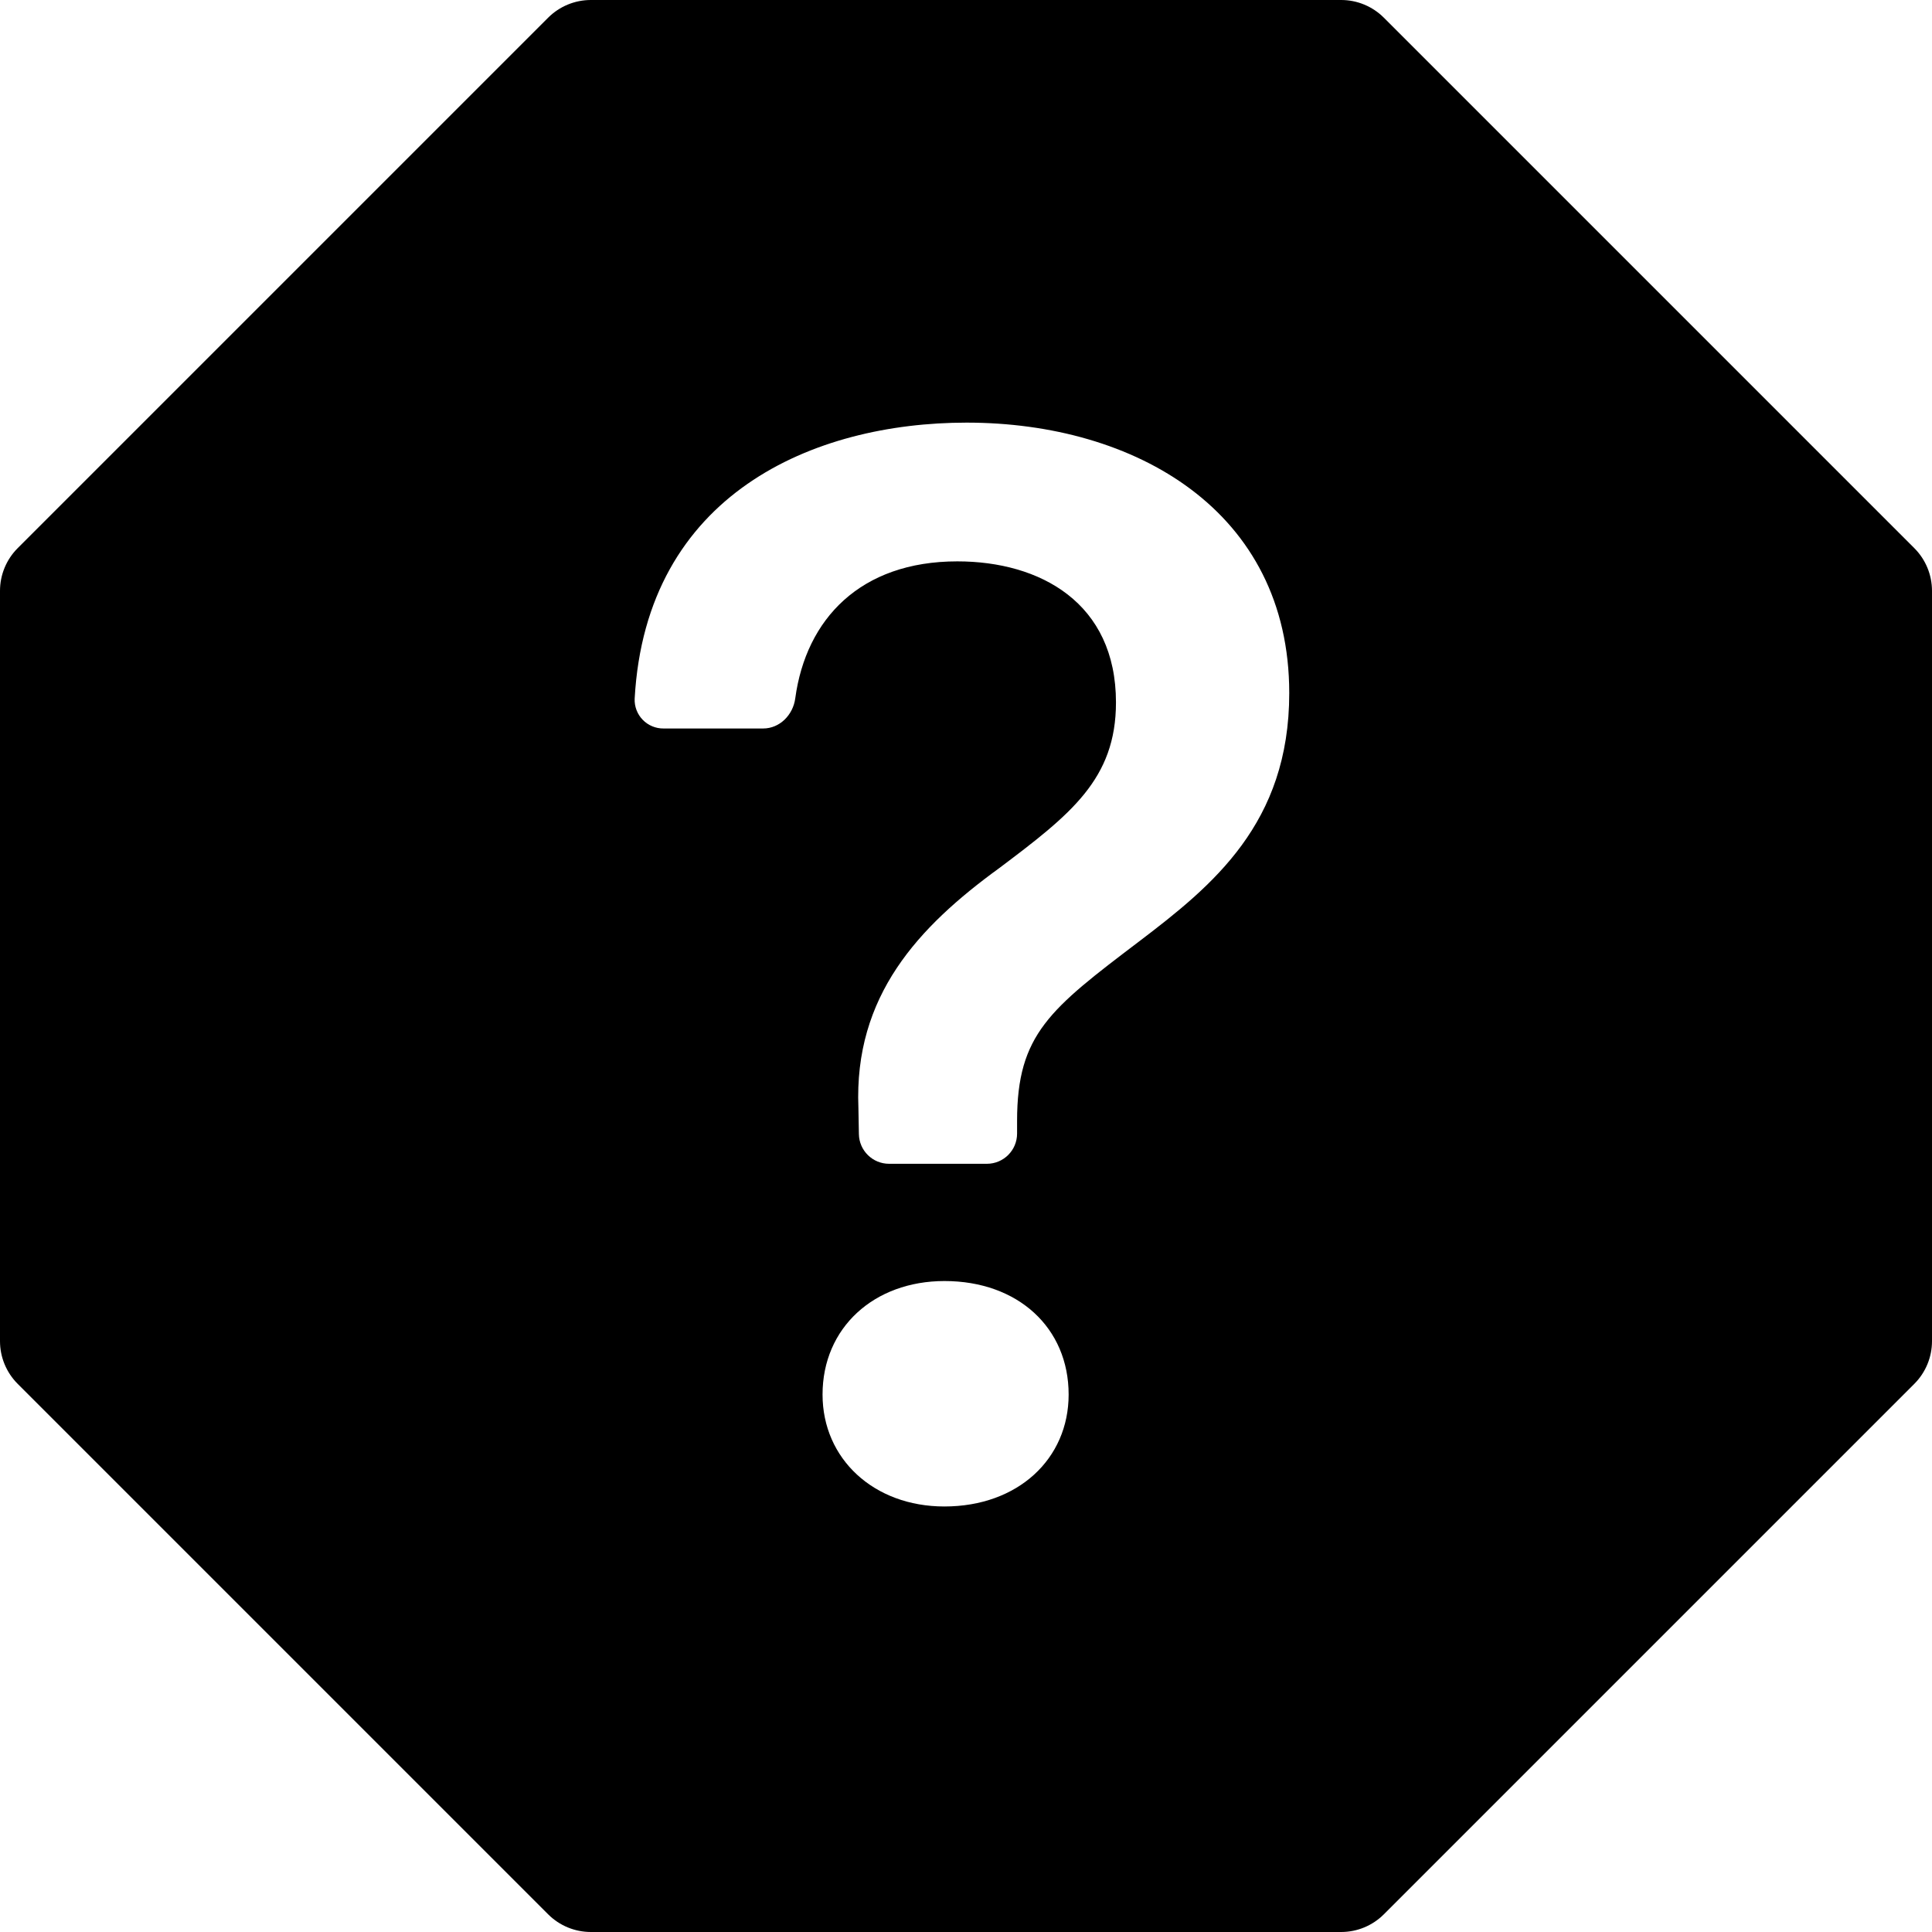
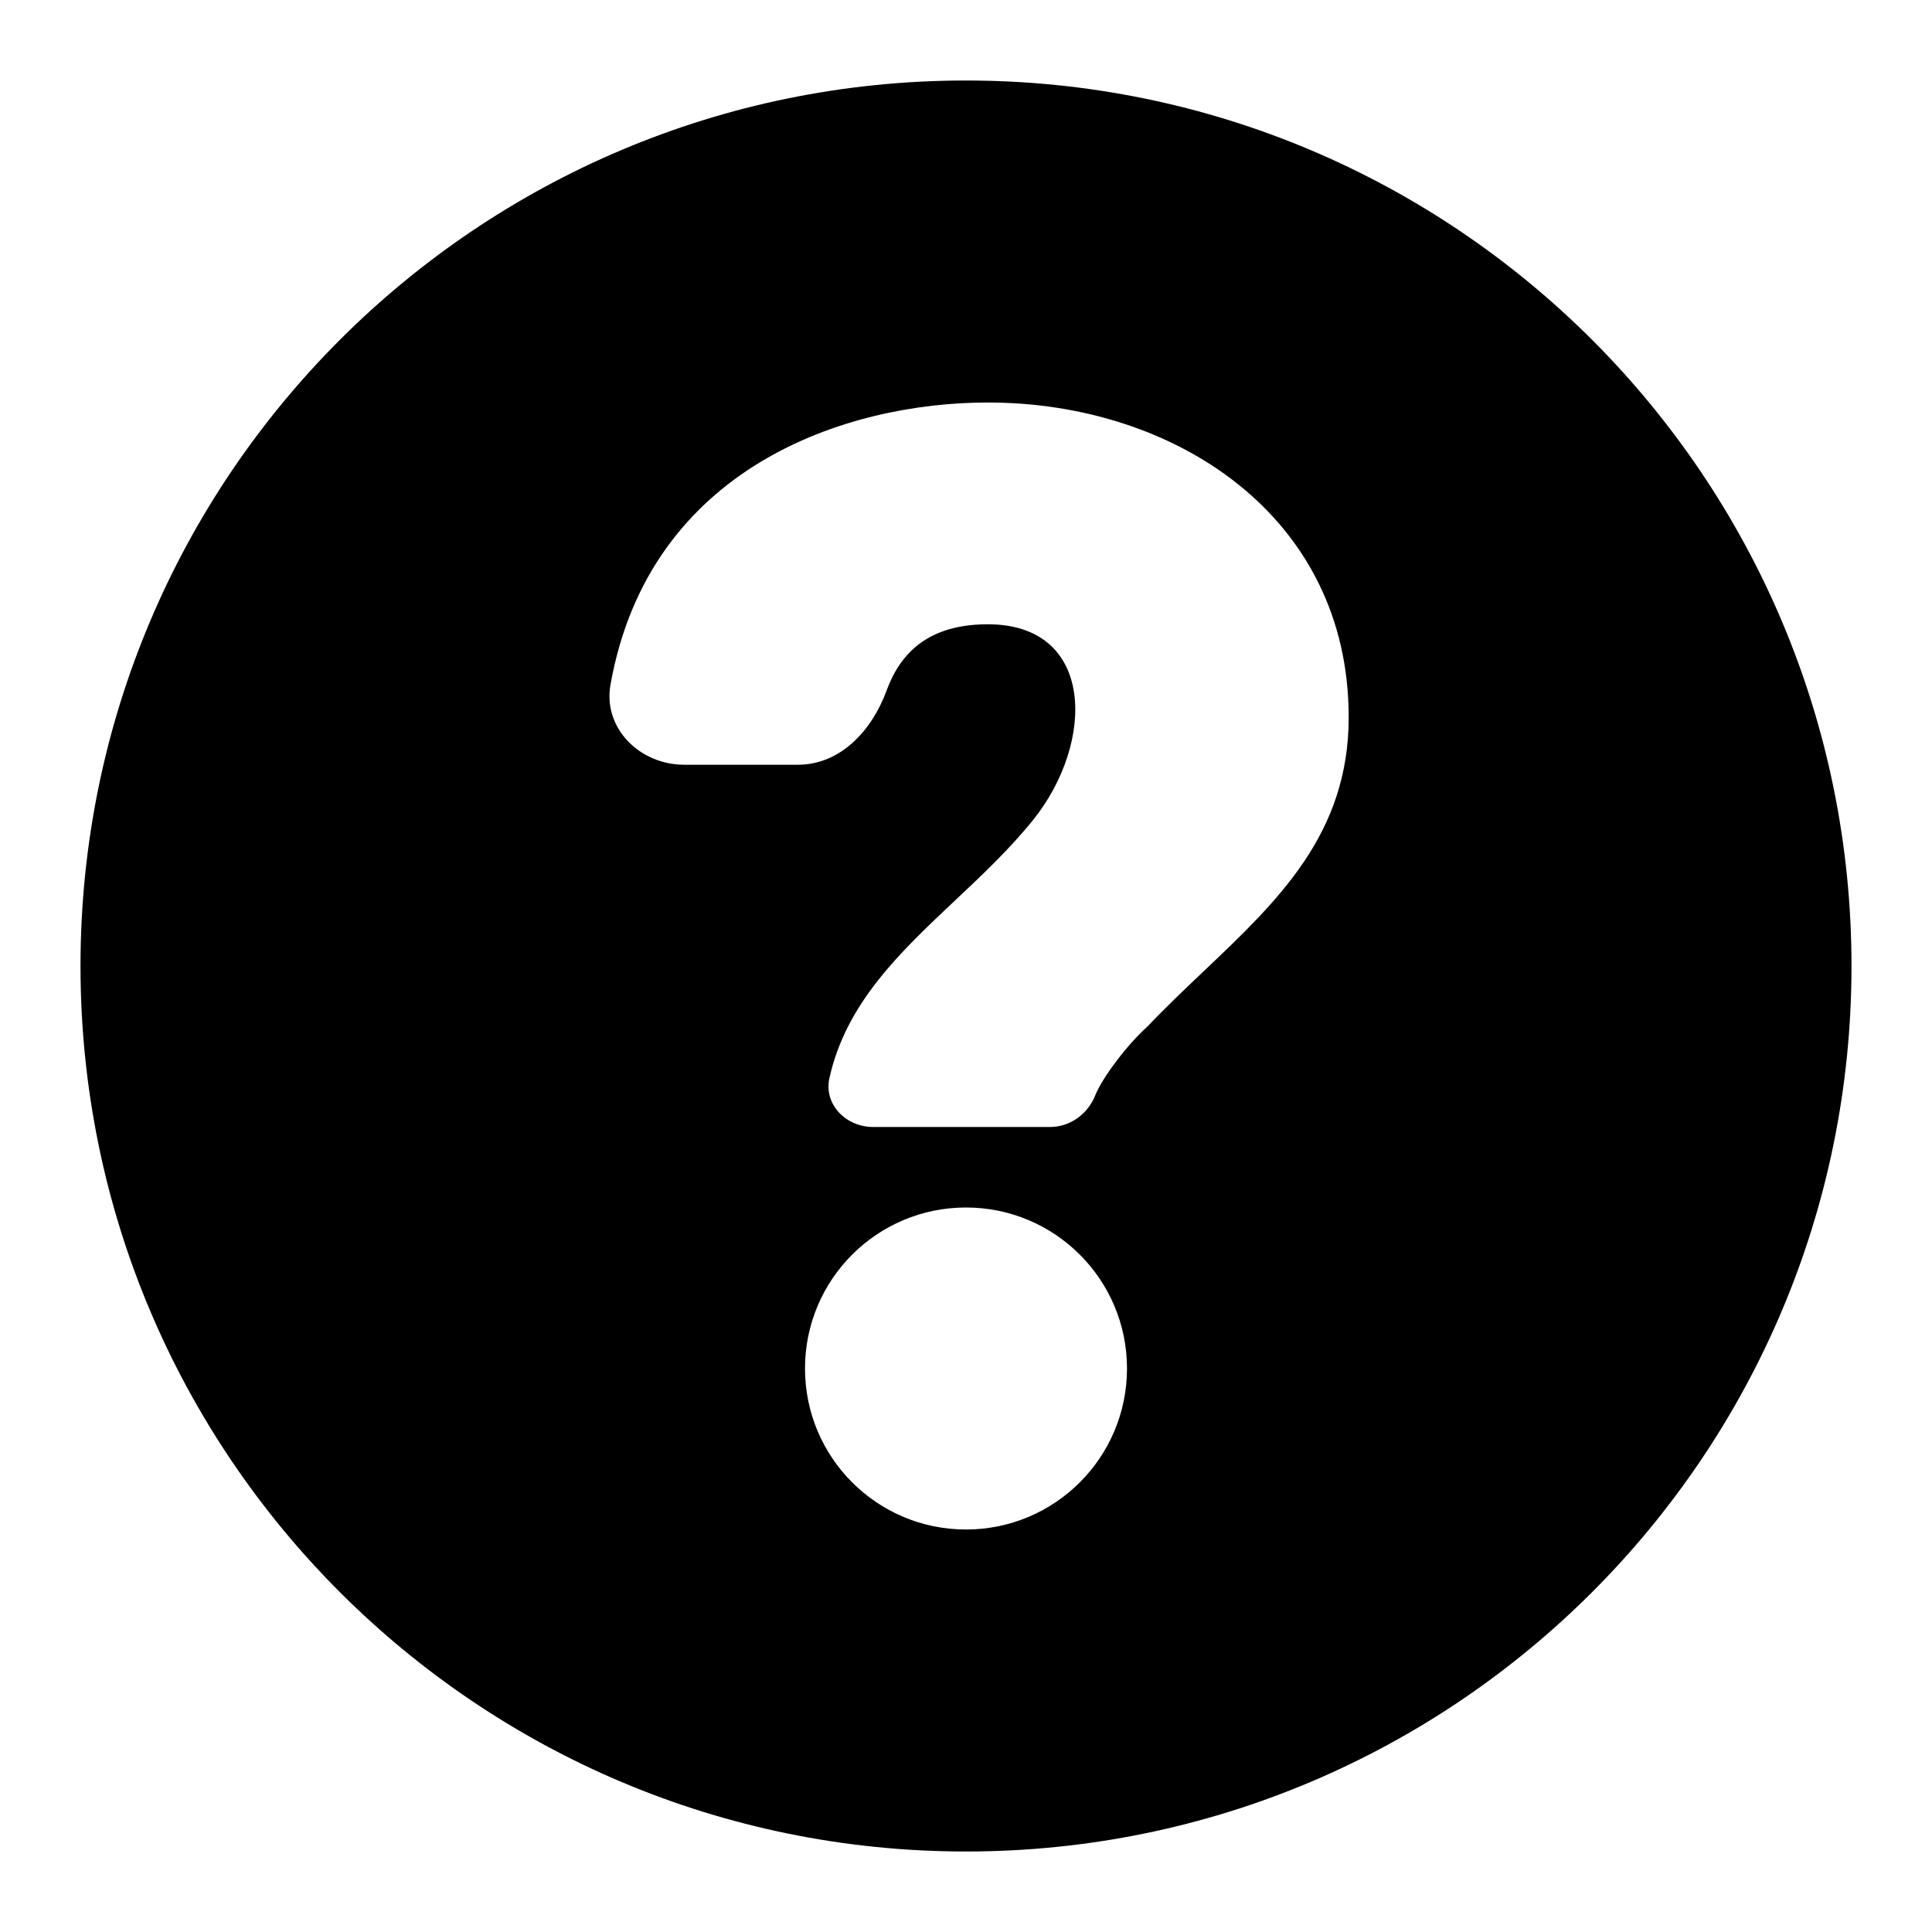
- <svg xmlns="http://www.w3.org/2000/svg" width="800px" height="800px" viewBox="0 0 16 16" fill="#000000" class="bi bi-question-octagon-fill">
-   <g id="SVGRepo_bgCarrier" stroke-width="0" />
-   <g id="SVGRepo_tracerCarrier" stroke-linecap="round" stroke-linejoin="round" />
-   <g id="SVGRepo_iconCarrier">
-     <path d="M11.46.146A.5.5 0 0 0 11.107 0H4.893a.5.5 0 0 0-.353.146L.146 4.54A.5.5 0 0 0 0 4.893v6.214a.5.5 0 0 0 .146.353l4.394 4.394a.5.5 0 0 0 .353.146h6.214a.5.5 0 0 0 .353-.146l4.394-4.394a.5.5 0 0 0 .146-.353V4.893a.5.5 0 0 0-.146-.353L11.46.146zM5.496 6.033a.237.237 0 0 1-.24-.247C5.35 4.091 6.737 3.5 8.005 3.5c1.396 0 2.672.73 2.672 2.24 0 1.08-.635 1.594-1.244 2.057-.737.559-1.01.768-1.01 1.486v.105a.25.25 0 0 1-.25.25h-.81a.25.25 0 0 1-.25-.246l-.004-.217c-.038-.927.495-1.498 1.168-1.987.59-.444.965-.736.965-1.371 0-.825-.628-1.168-1.314-1.168-.803 0-1.253.478-1.342 1.134-.018.137-.128.25-.266.25h-.825zm2.325 6.443c-.584 0-1.009-.394-1.009-.927 0-.552.425-.94 1.01-.94.609 0 1.028.388 1.028.94 0 .533-.42.927-1.029.927z" />
-   </g>
+ <svg xmlns="http://www.w3.org/2000/svg" width="800px" height="800px" viewBox="0 0 24 24" fill="none">
+   <path fill-rule="evenodd" clip-rule="evenodd" d="M1 12C1 5.925 5.925 1 12 1C18.075 1 23 5.925 23 12C23 18.075 18.075 23 12 23C5.925 23 1 18.075 1 12ZM10.303 13.394C10.232 13.715 10.504 14 10.848 14H13.041C13.298 14 13.515 13.835 13.606 13.606C13.697 13.379 14.012 12.967 14.254 12.752C14.483 12.511 14.721 12.285 14.956 12.062C15.882 11.183 16.754 10.356 16.754 8.91C16.754 6.403 14.582 5 12.271 5C10.504 5 8.064 5.806 7.584 8.504C7.487 9.047 7.948 9.5 8.5 9.5H9.912C10.439 9.5 10.831 9.076 11.012 8.582C11.186 8.106 11.538 7.755 12.271 7.755C13.607 7.755 13.606 9.224 12.835 10.184C12.543 10.547 12.202 10.868 11.865 11.185C11.18 11.83 10.51 12.46 10.303 13.394ZM14 17C14 18.105 13.104 19 12 19C10.895 19 10 18.105 10 17C10 15.895 10.895 15 12 15C13.104 15 14 15.895 14 17Z" fill="#000000" />
</svg>
